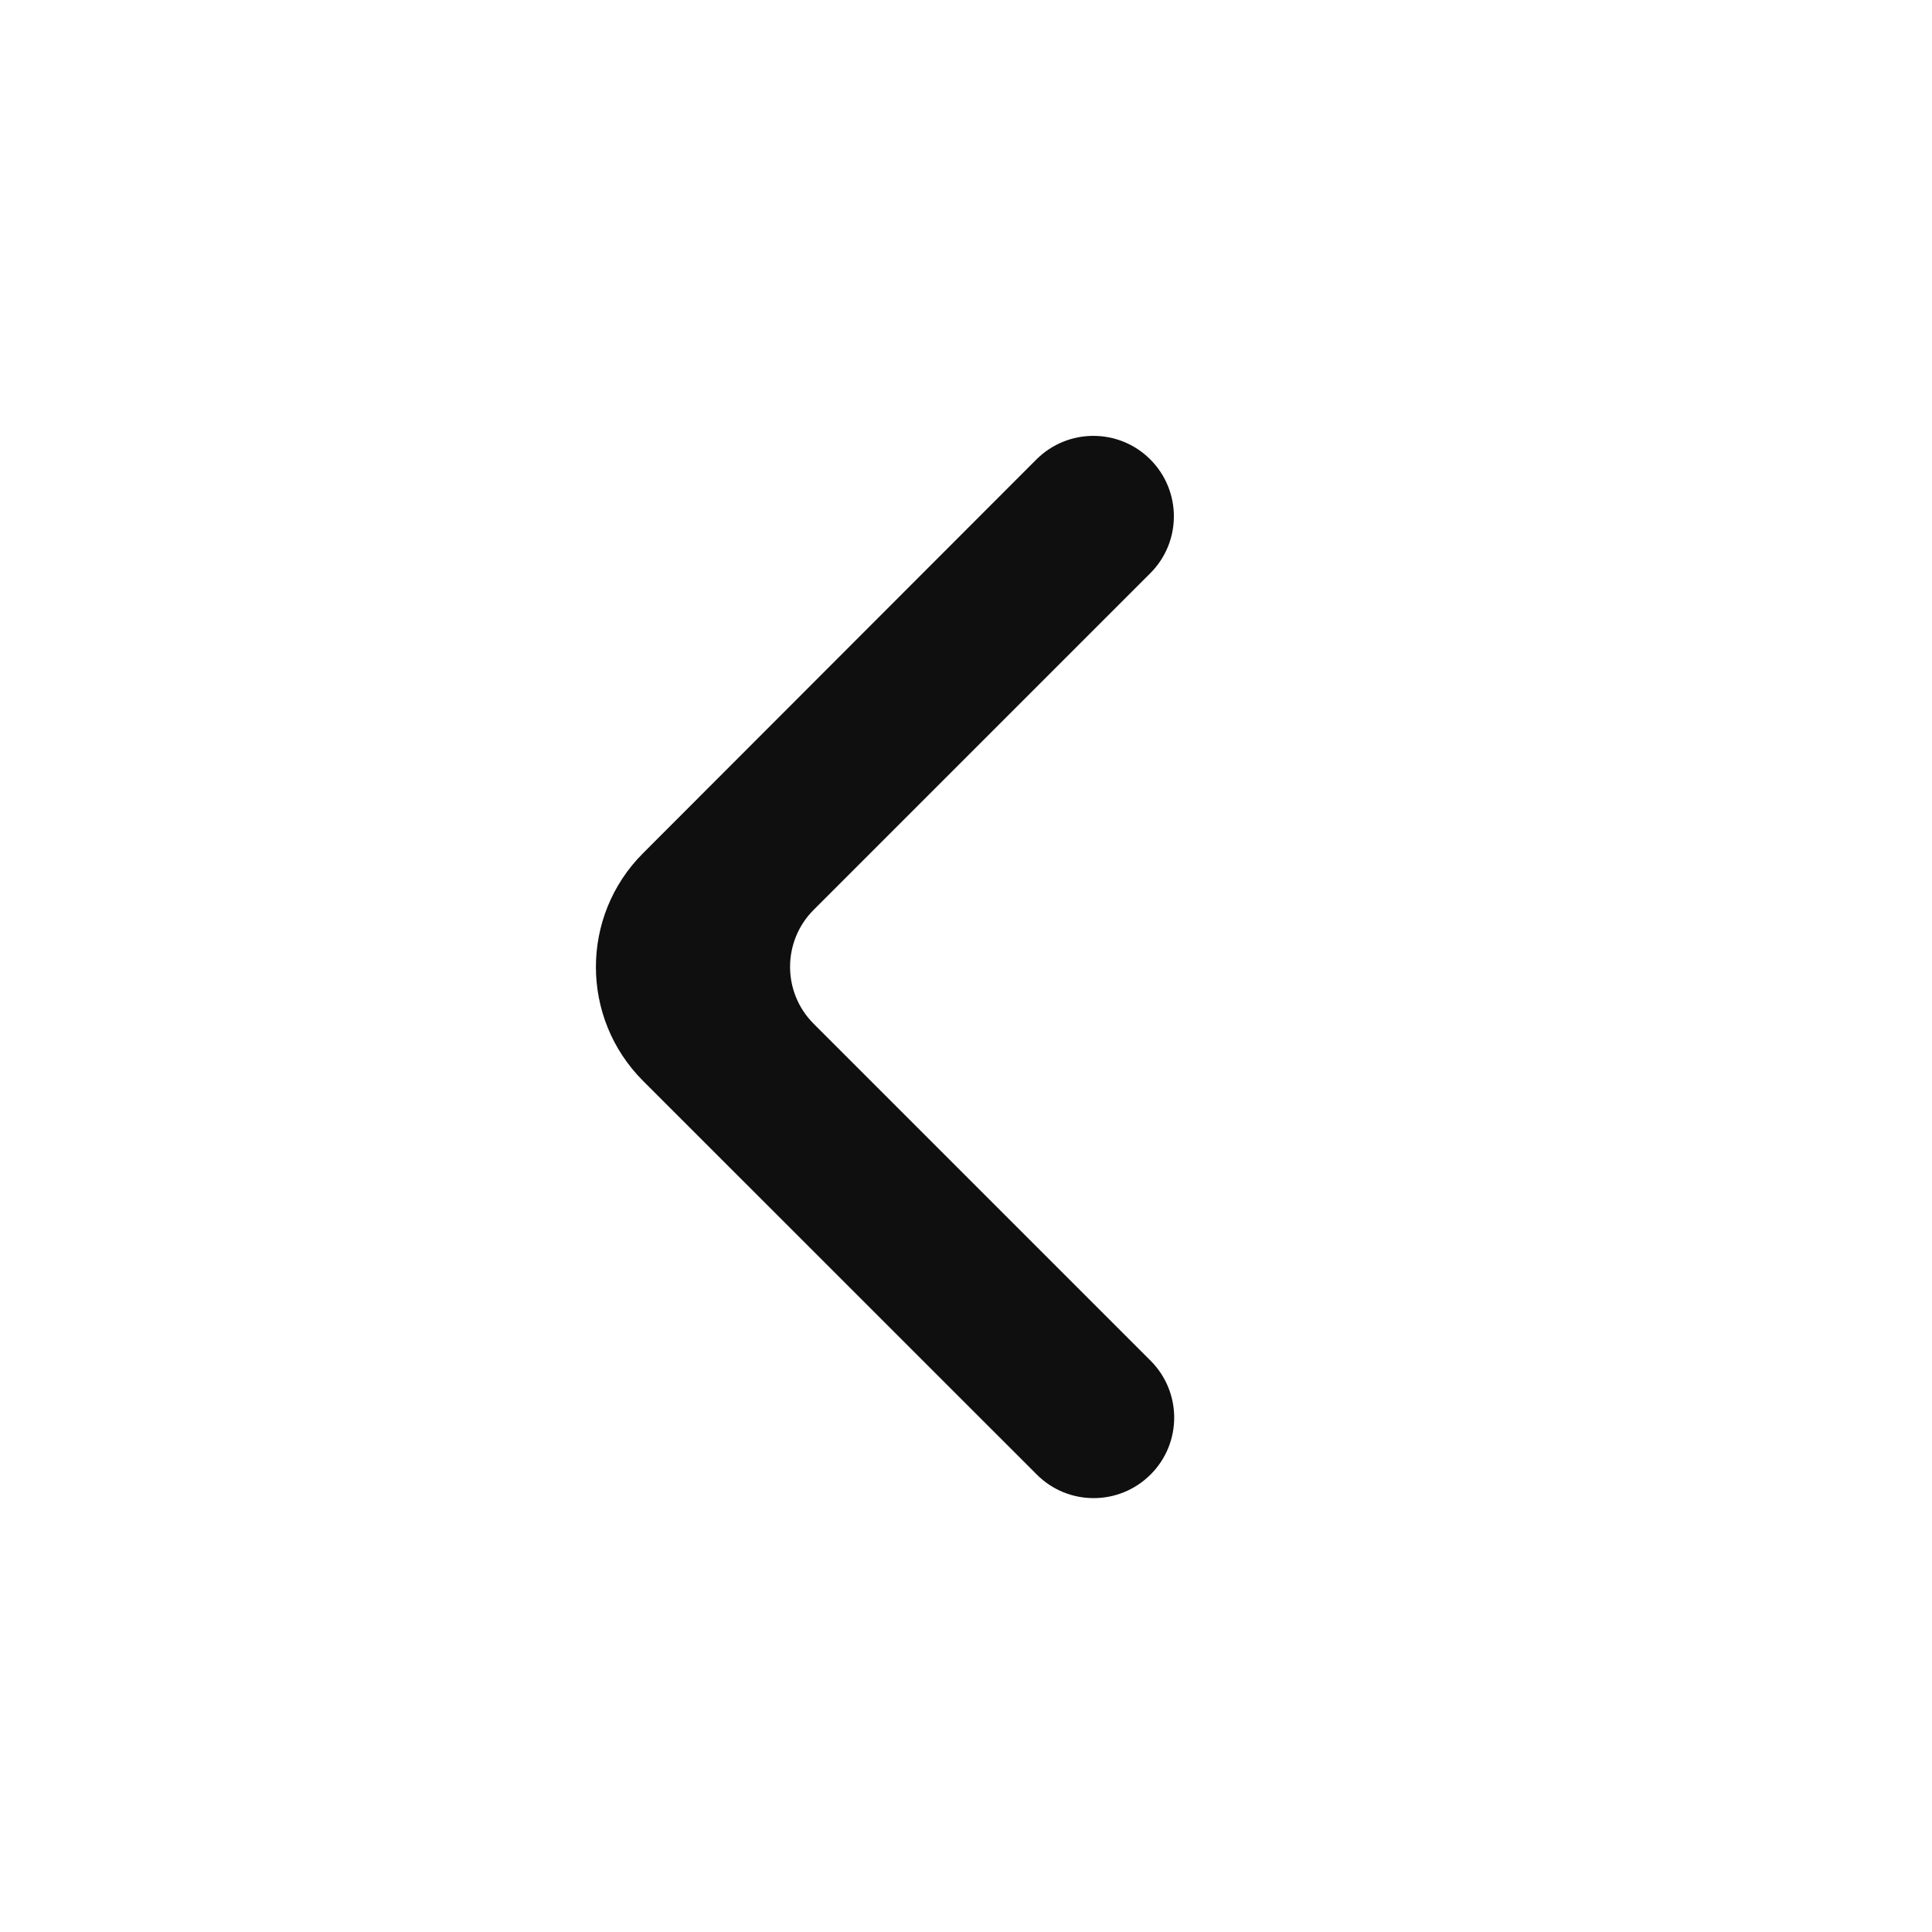
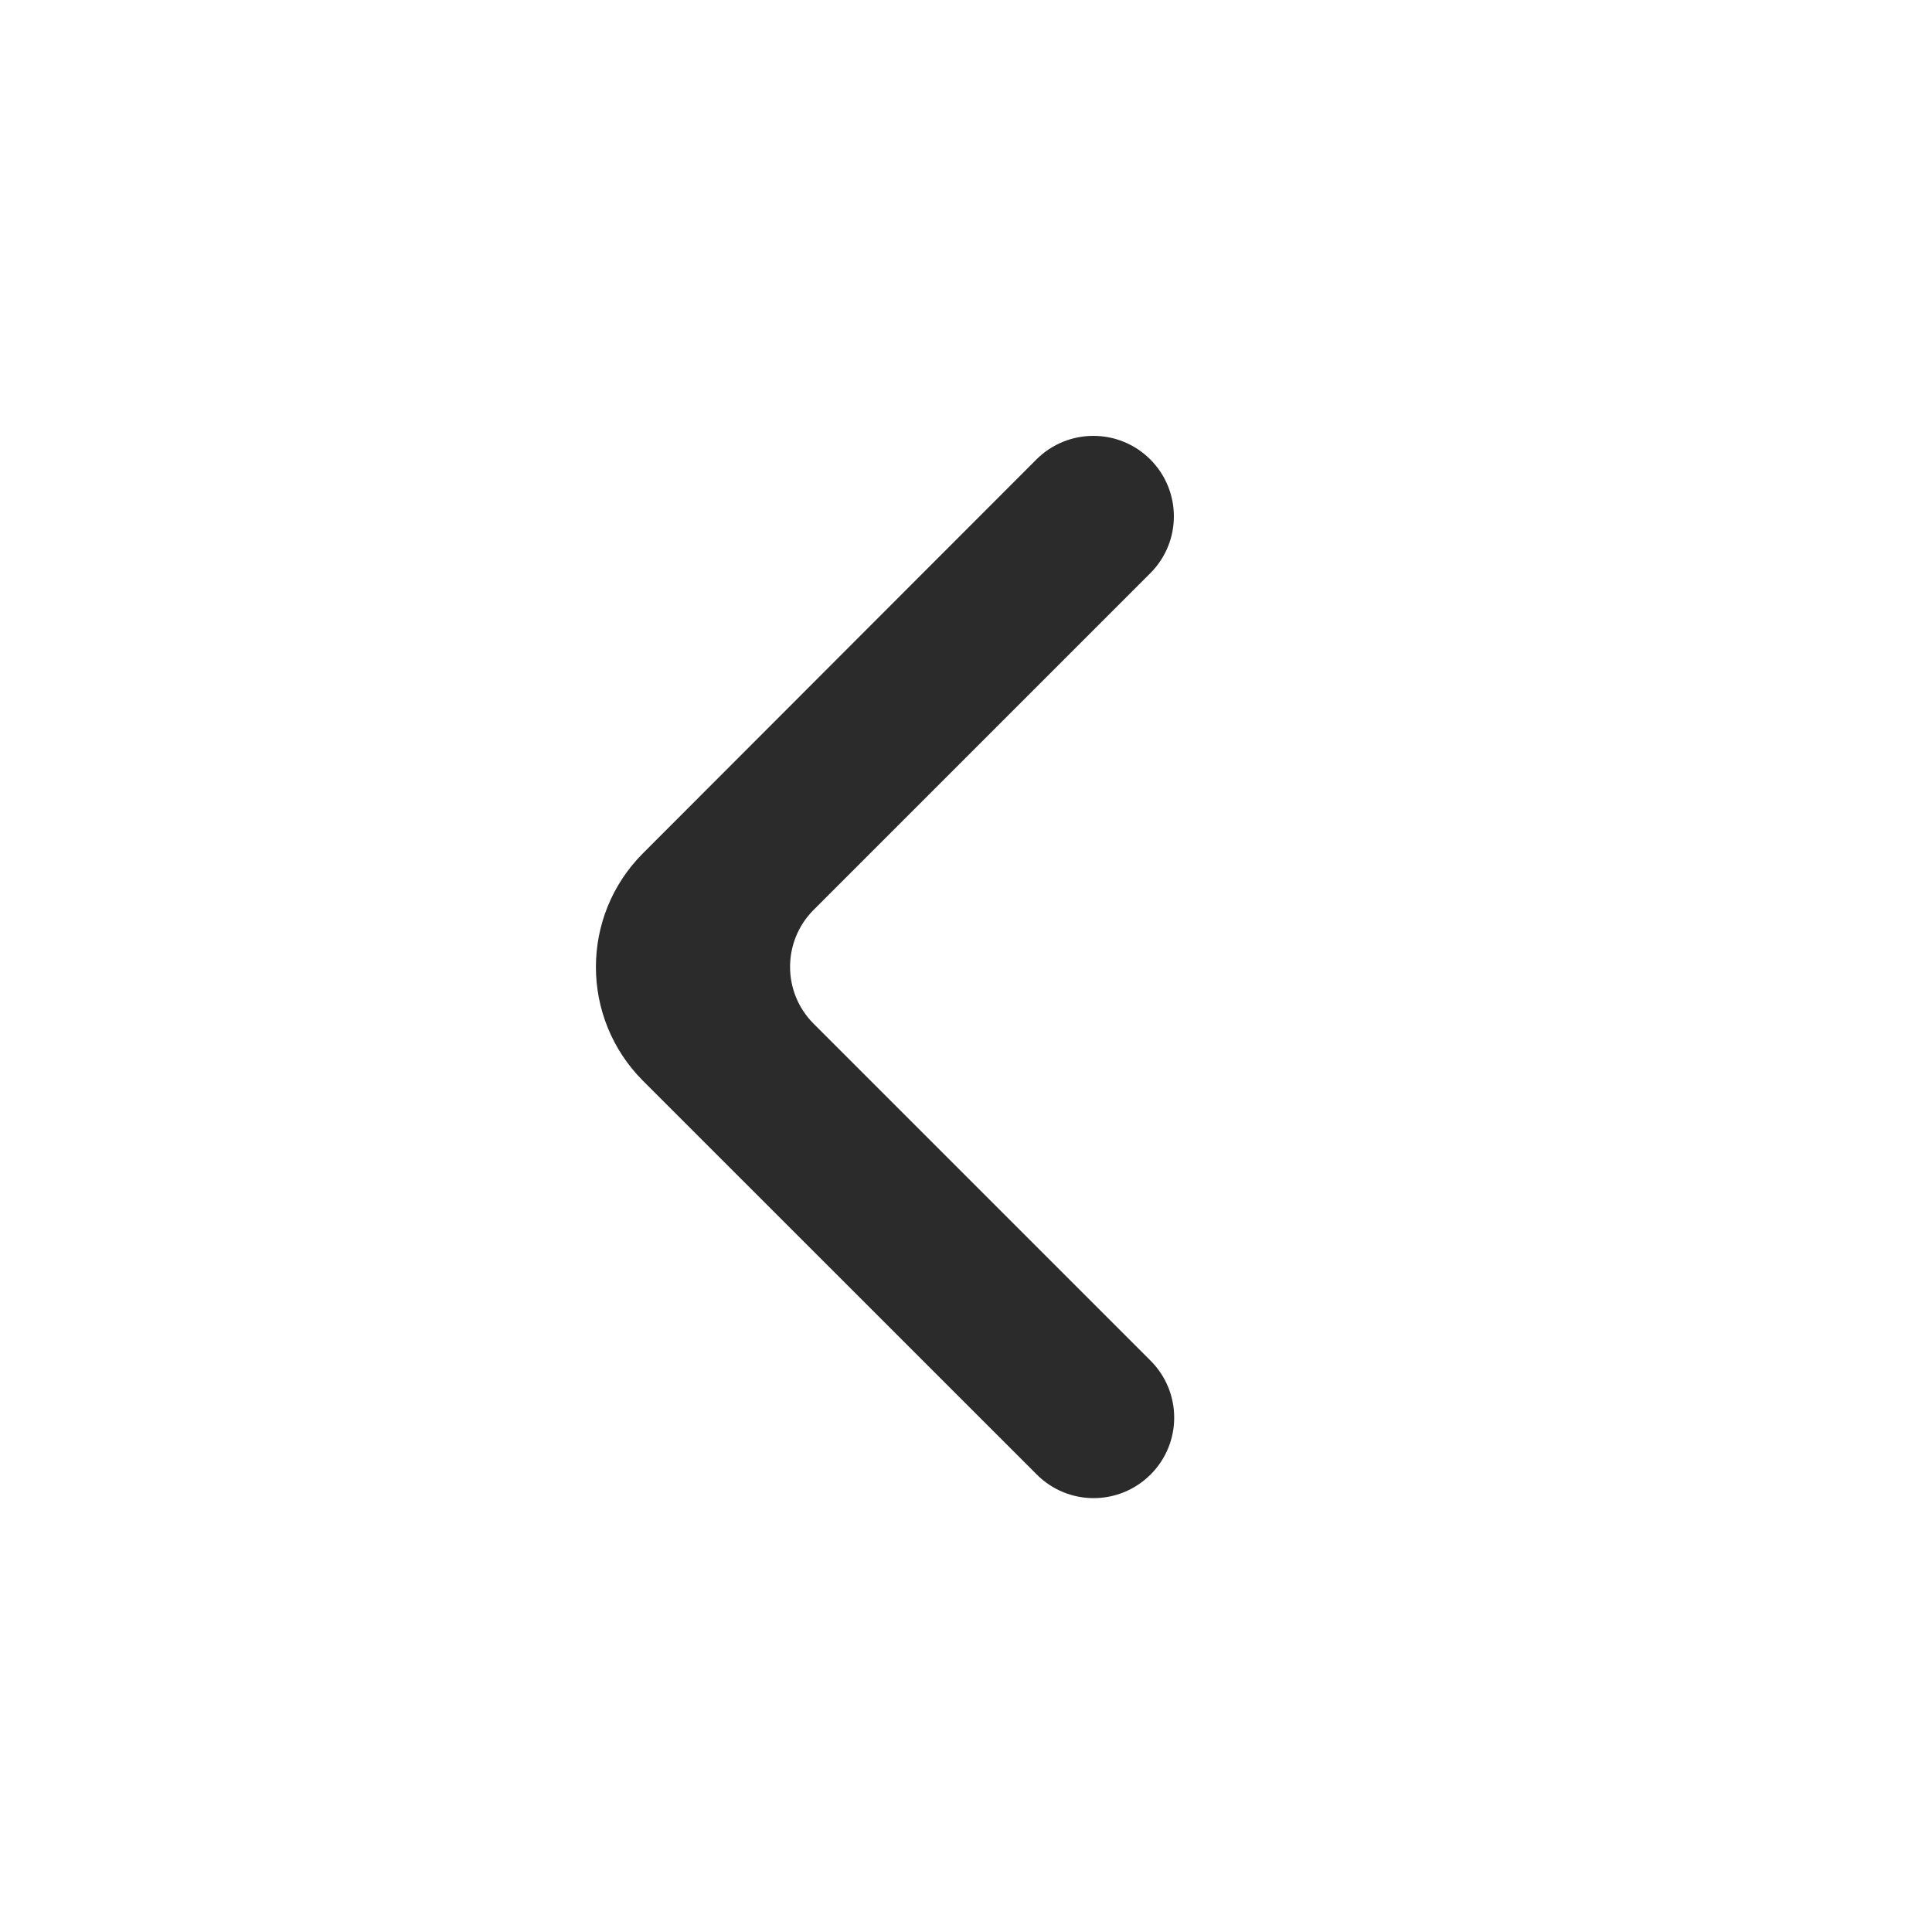
<svg xmlns="http://www.w3.org/2000/svg" width="800px" height="800px" viewBox="0 0 24 24" fill="none">
-   <path d="M14.289 5.707C13.899 5.317 13.266 5.317 12.875 5.707L7.988 10.599C7.207 11.38 7.208 12.646 7.988 13.427L12.879 18.317C13.269 18.708 13.902 18.708 14.293 18.317C14.684 17.927 14.684 17.294 14.293 16.903L10.107 12.717C9.717 12.327 9.717 11.694 10.107 11.303L14.289 7.121C14.68 6.731 14.68 6.098 14.289 5.707Z" fill="#0F0F0F" />
+   <path d="M14.289 5.707C13.899 5.317 13.266 5.317 12.875 5.707L7.988 10.599C7.207 11.38 7.208 12.646 7.988 13.427L12.879 18.317C13.269 18.708 13.902 18.708 14.293 18.317C14.684 17.927 14.684 17.294 14.293 16.903L10.107 12.717C9.717 12.327 9.717 11.694 10.107 11.303L14.289 7.121C14.68 6.731 14.68 6.098 14.289 5.707Z" fill="#2b2b2b" />
</svg>
